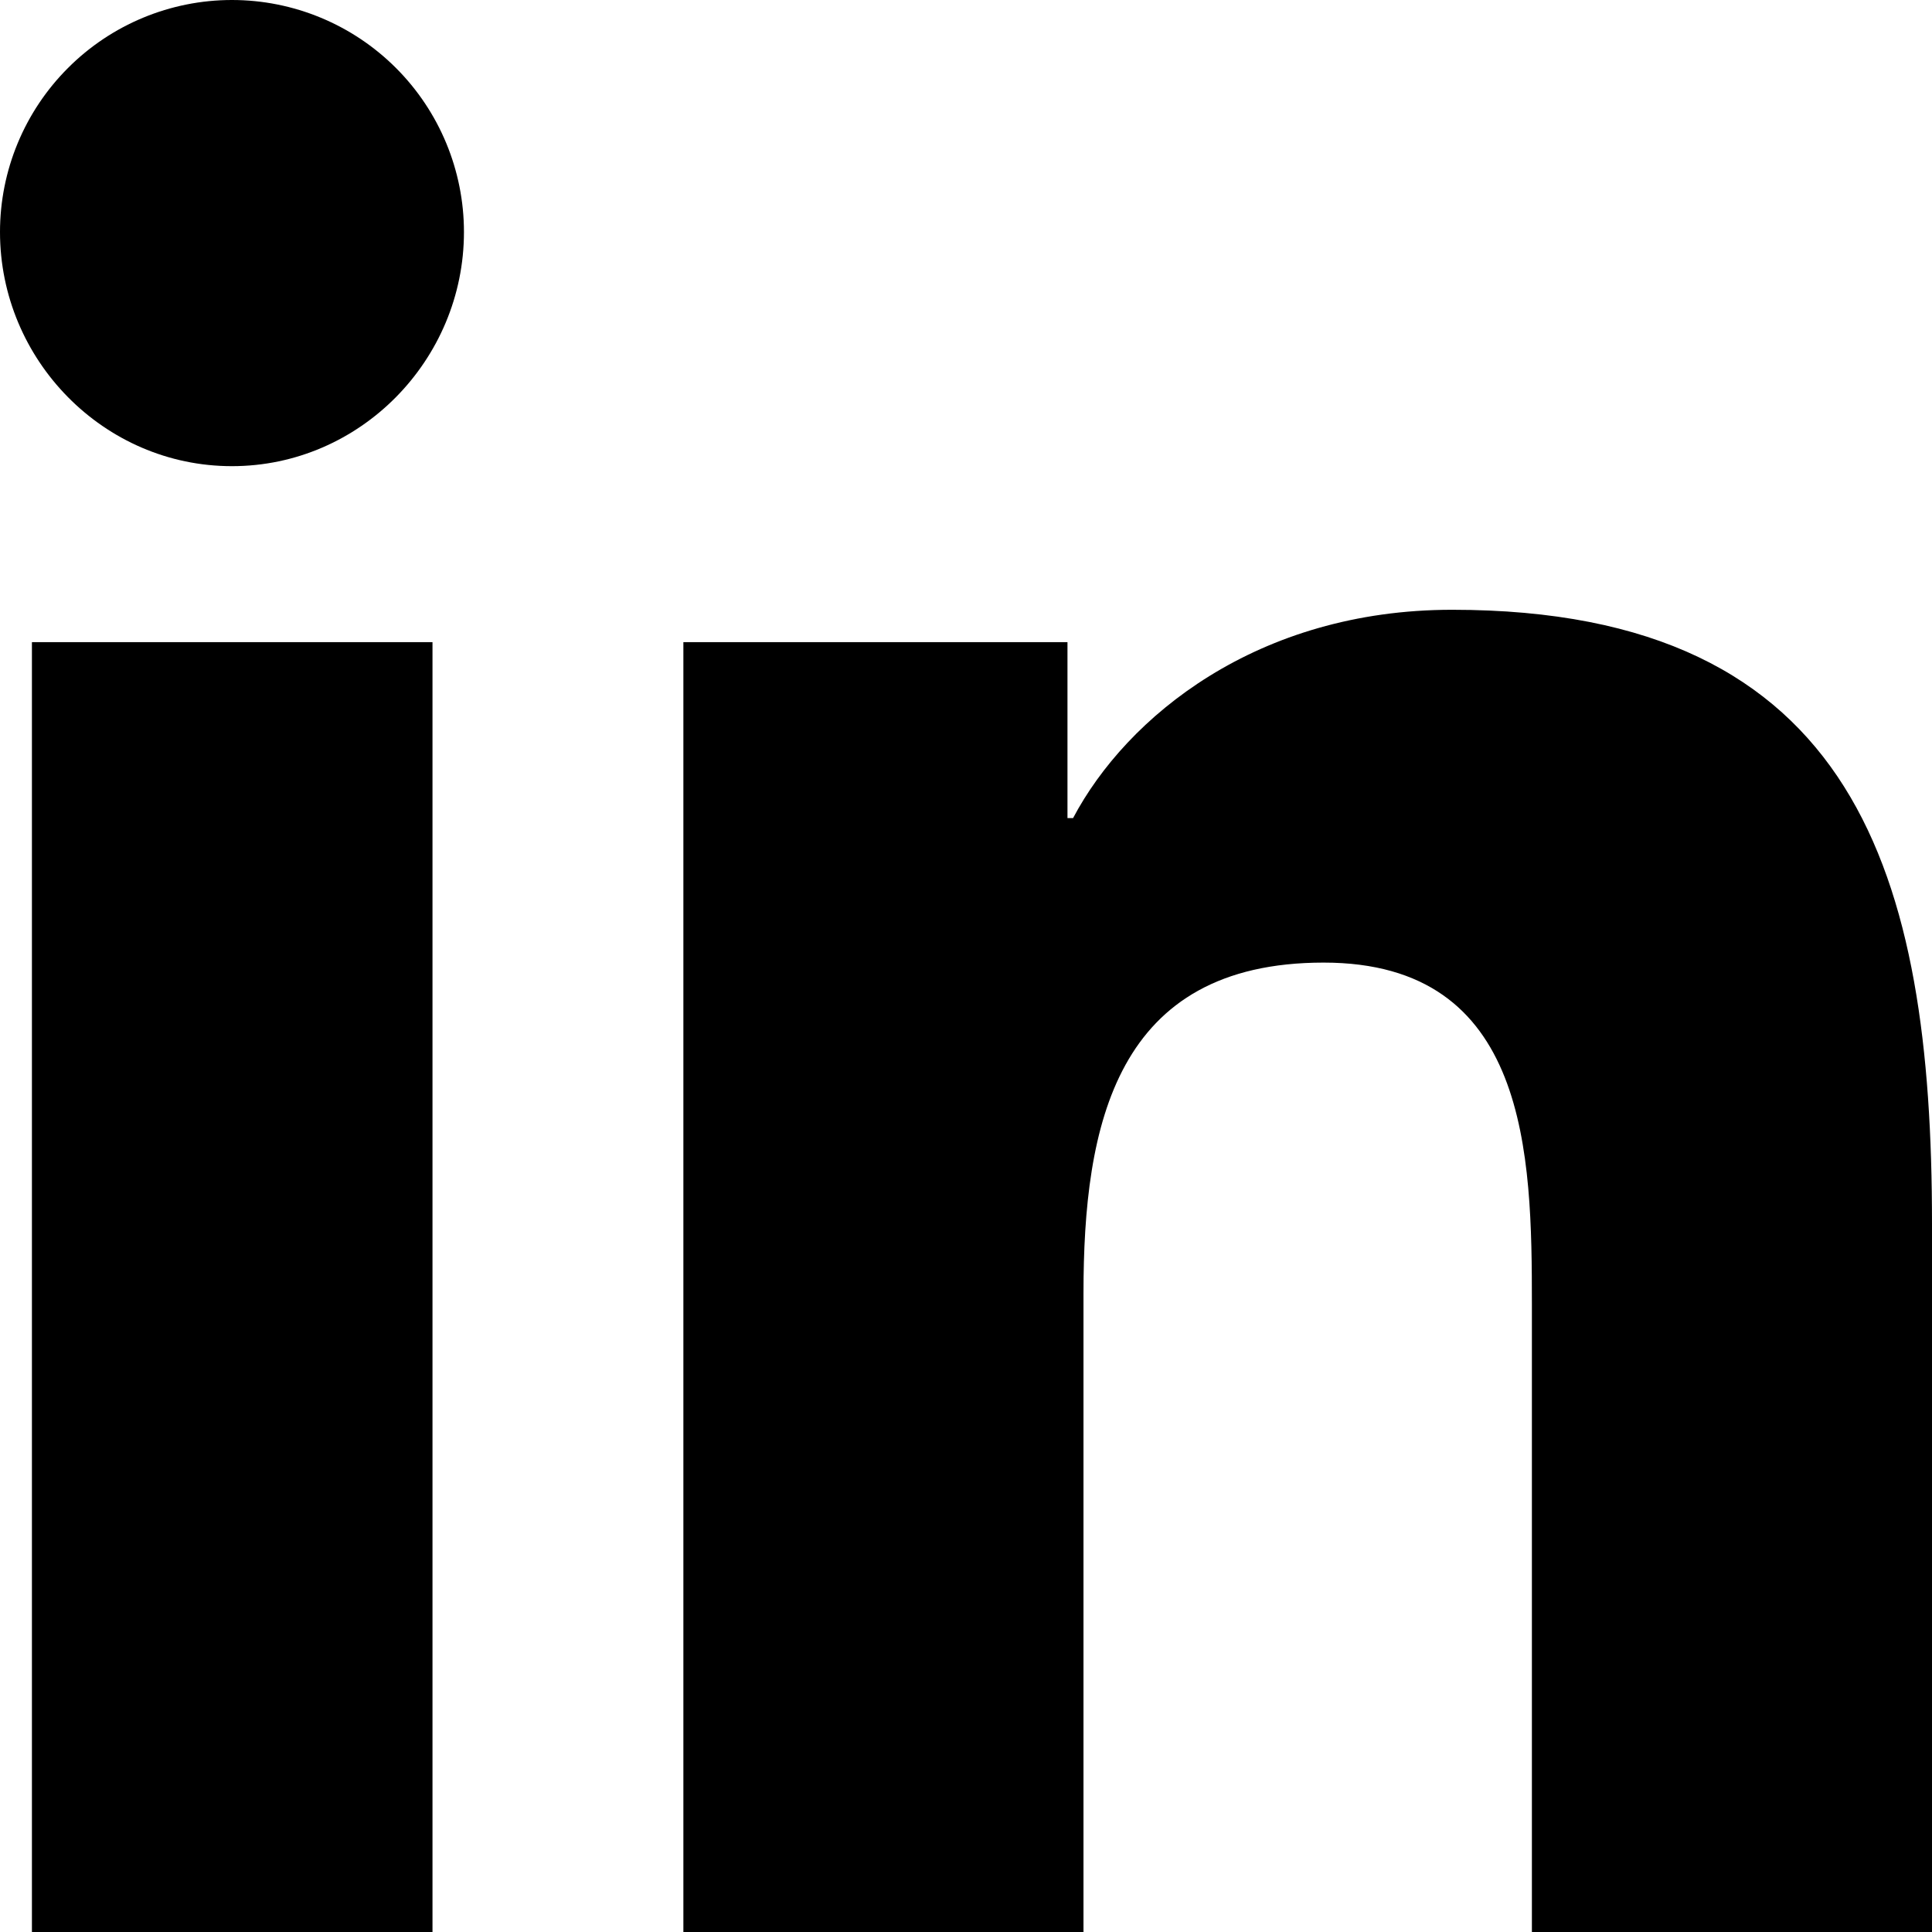
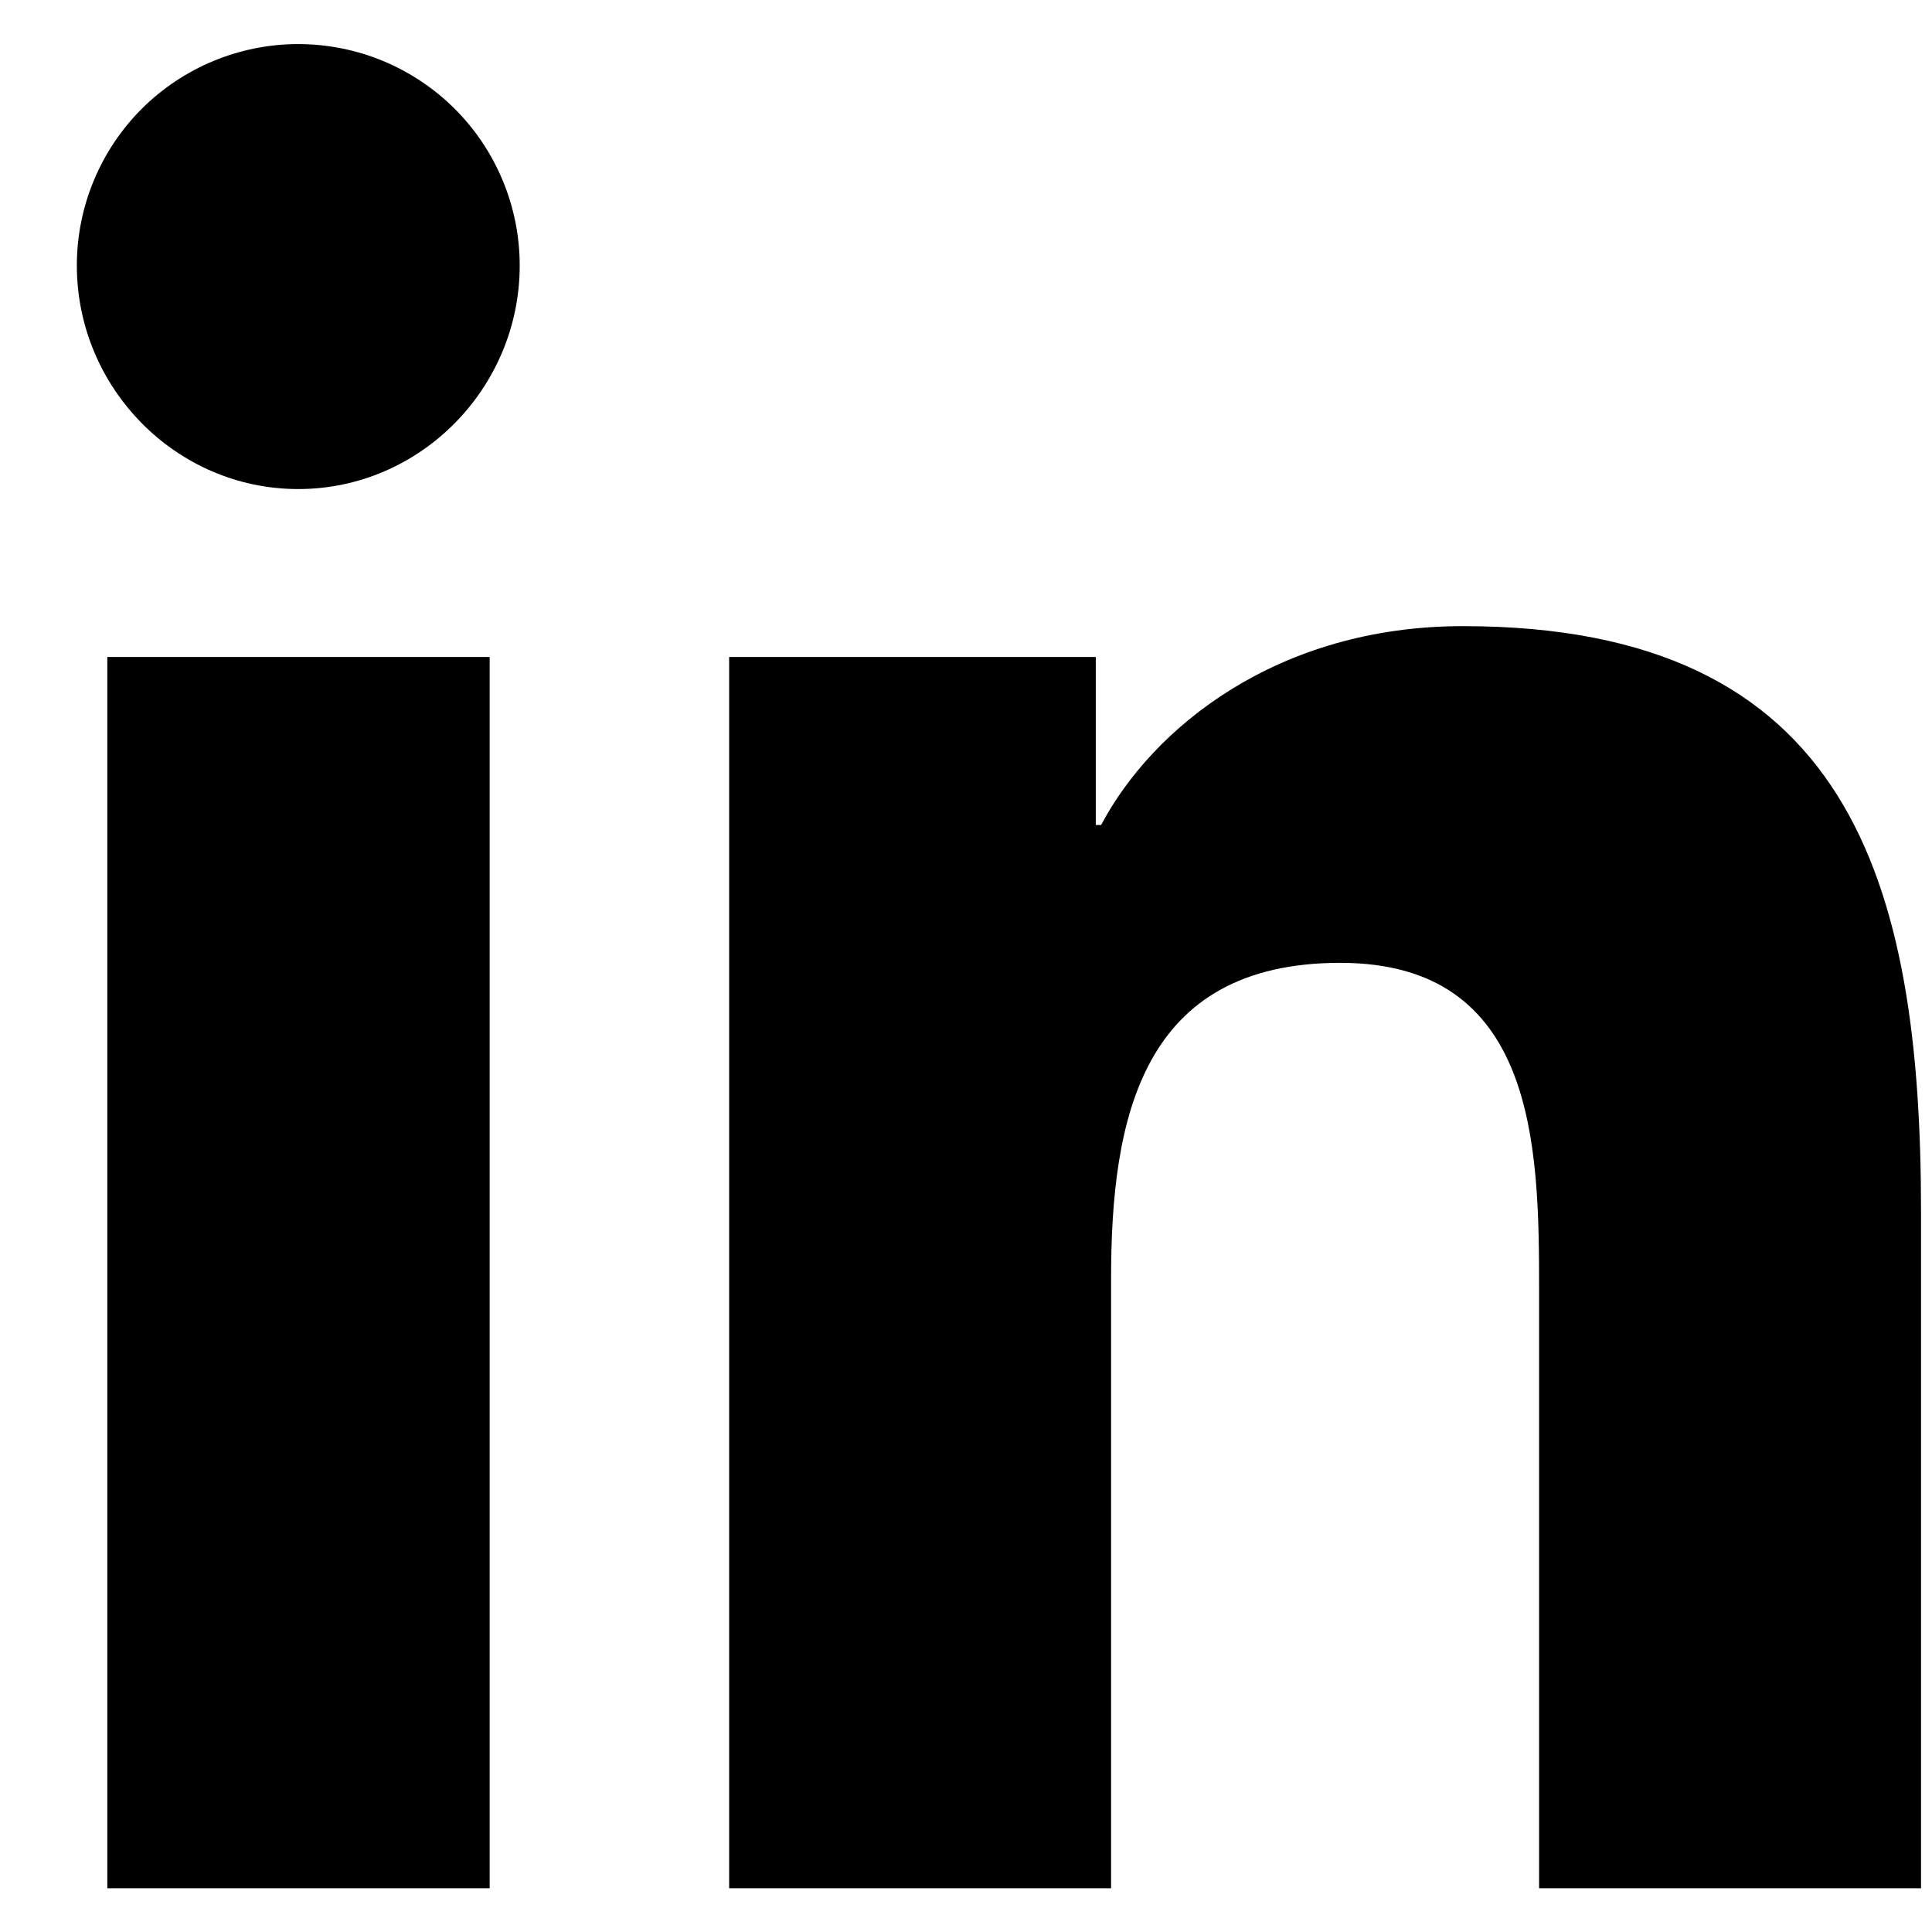
- <svg xmlns="http://www.w3.org/2000/svg" width="21" height="21" viewBox="0 0 21 21" fill="none">
-   <path d="M4.701 21H0.347V6.98H4.701V21ZM2.521 5.067C1.129 5.067 0 3.914 0 2.522C9.96468e-09 1.853 0.266 1.212 0.739 0.739C1.211 0.266 1.853 0 2.521 0C3.19 0 3.831 0.266 4.304 0.739C4.777 1.212 5.043 1.853 5.043 2.522C5.043 3.914 3.913 5.067 2.521 5.067ZM20.995 21H16.651V14.175C16.651 12.549 16.618 10.463 14.387 10.463C12.124 10.463 11.777 12.23 11.777 14.058V21H7.428V6.98H11.603V8.892H11.664C12.246 7.791 13.665 6.628 15.784 6.628C20.19 6.628 21 9.53 21 13.299V21H20.995Z" fill="black" />
+ <svg xmlns="http://www.w3.org/2000/svg" width="22" height="22" viewBox="0 0 22 22" fill="none">
+   <path d="M5.576 21.502H1.222V7.481H5.576V21.502ZM3.396 5.569C2.004 5.569 0.875 4.416 0.875 3.023C0.875 2.355 1.141 1.713 1.613 1.24C2.086 0.768 2.728 0.502 3.396 0.502C4.065 0.502 4.706 0.768 5.179 1.24C5.652 1.713 5.918 2.355 5.918 3.023C5.918 4.416 4.788 5.569 3.396 5.569ZM21.87 21.502H17.526V14.677C17.526 13.05 17.493 10.964 15.262 10.964C12.999 10.964 12.652 12.731 12.652 14.559V21.502H8.303V7.481H12.478V9.394H12.539C13.121 8.292 14.54 7.13 16.659 7.13C21.065 7.13 21.875 10.031 21.875 13.8V21.502H21.87Z" fill="black" />
</svg>
